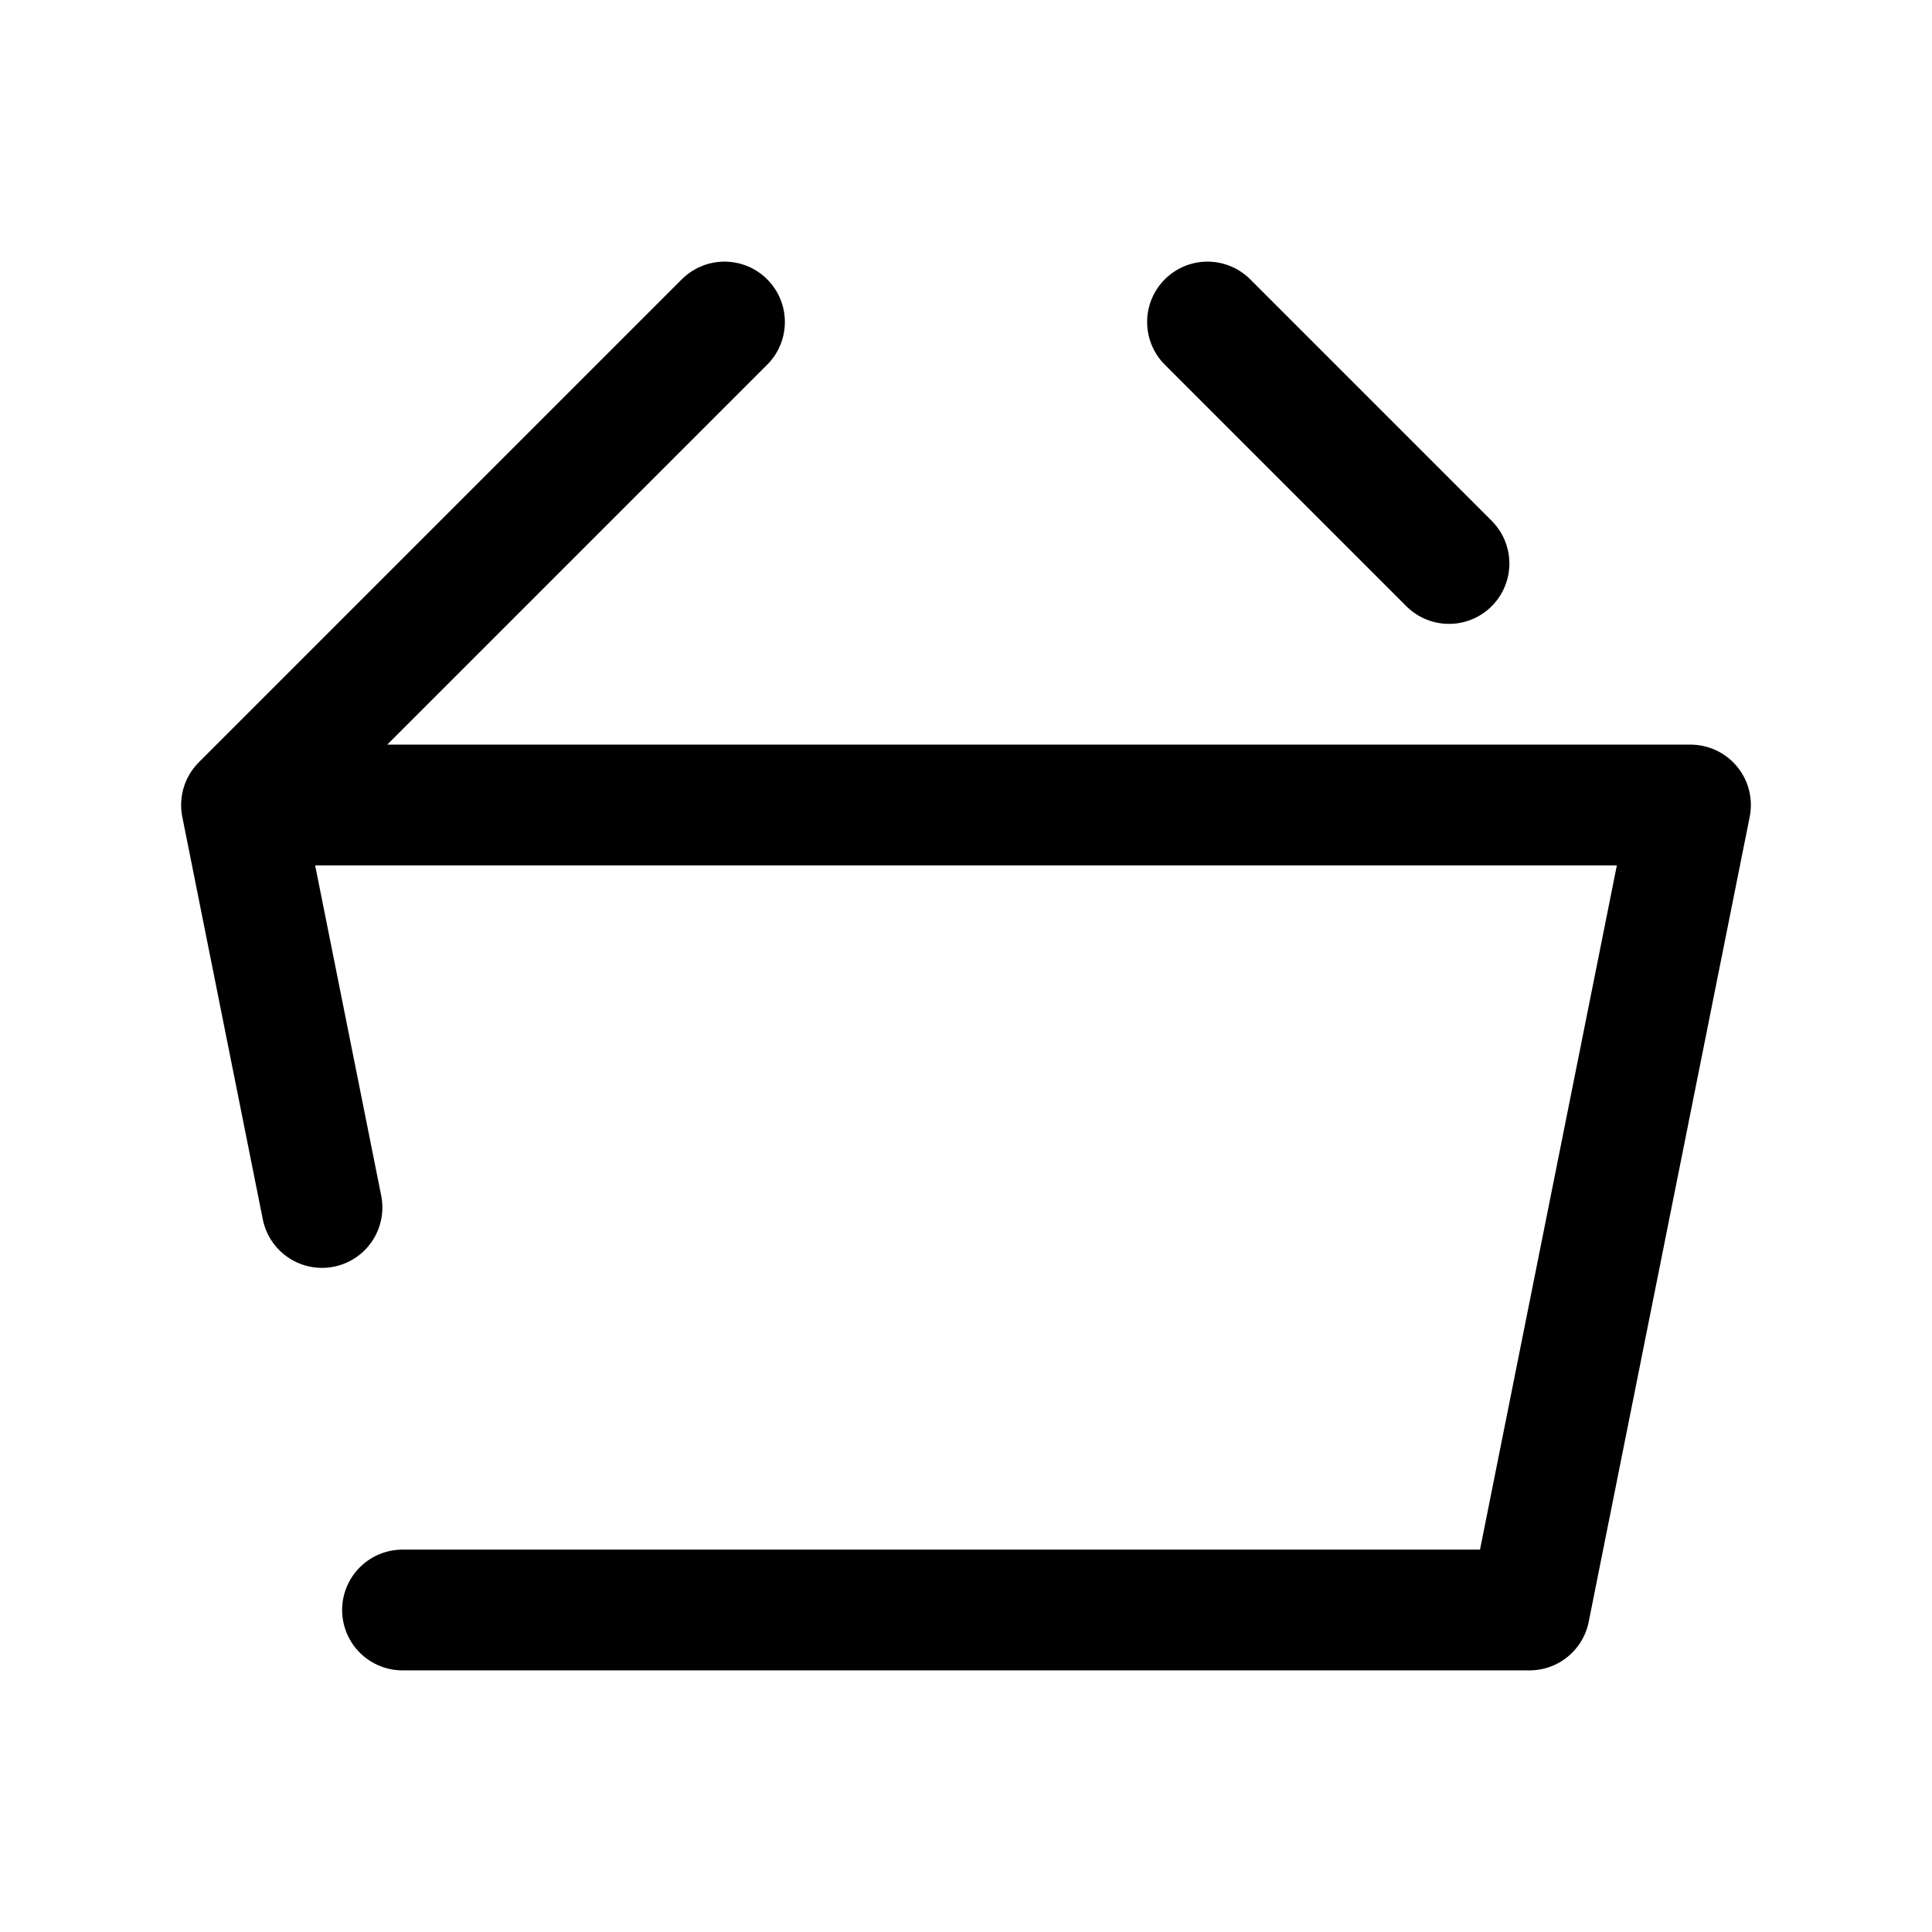
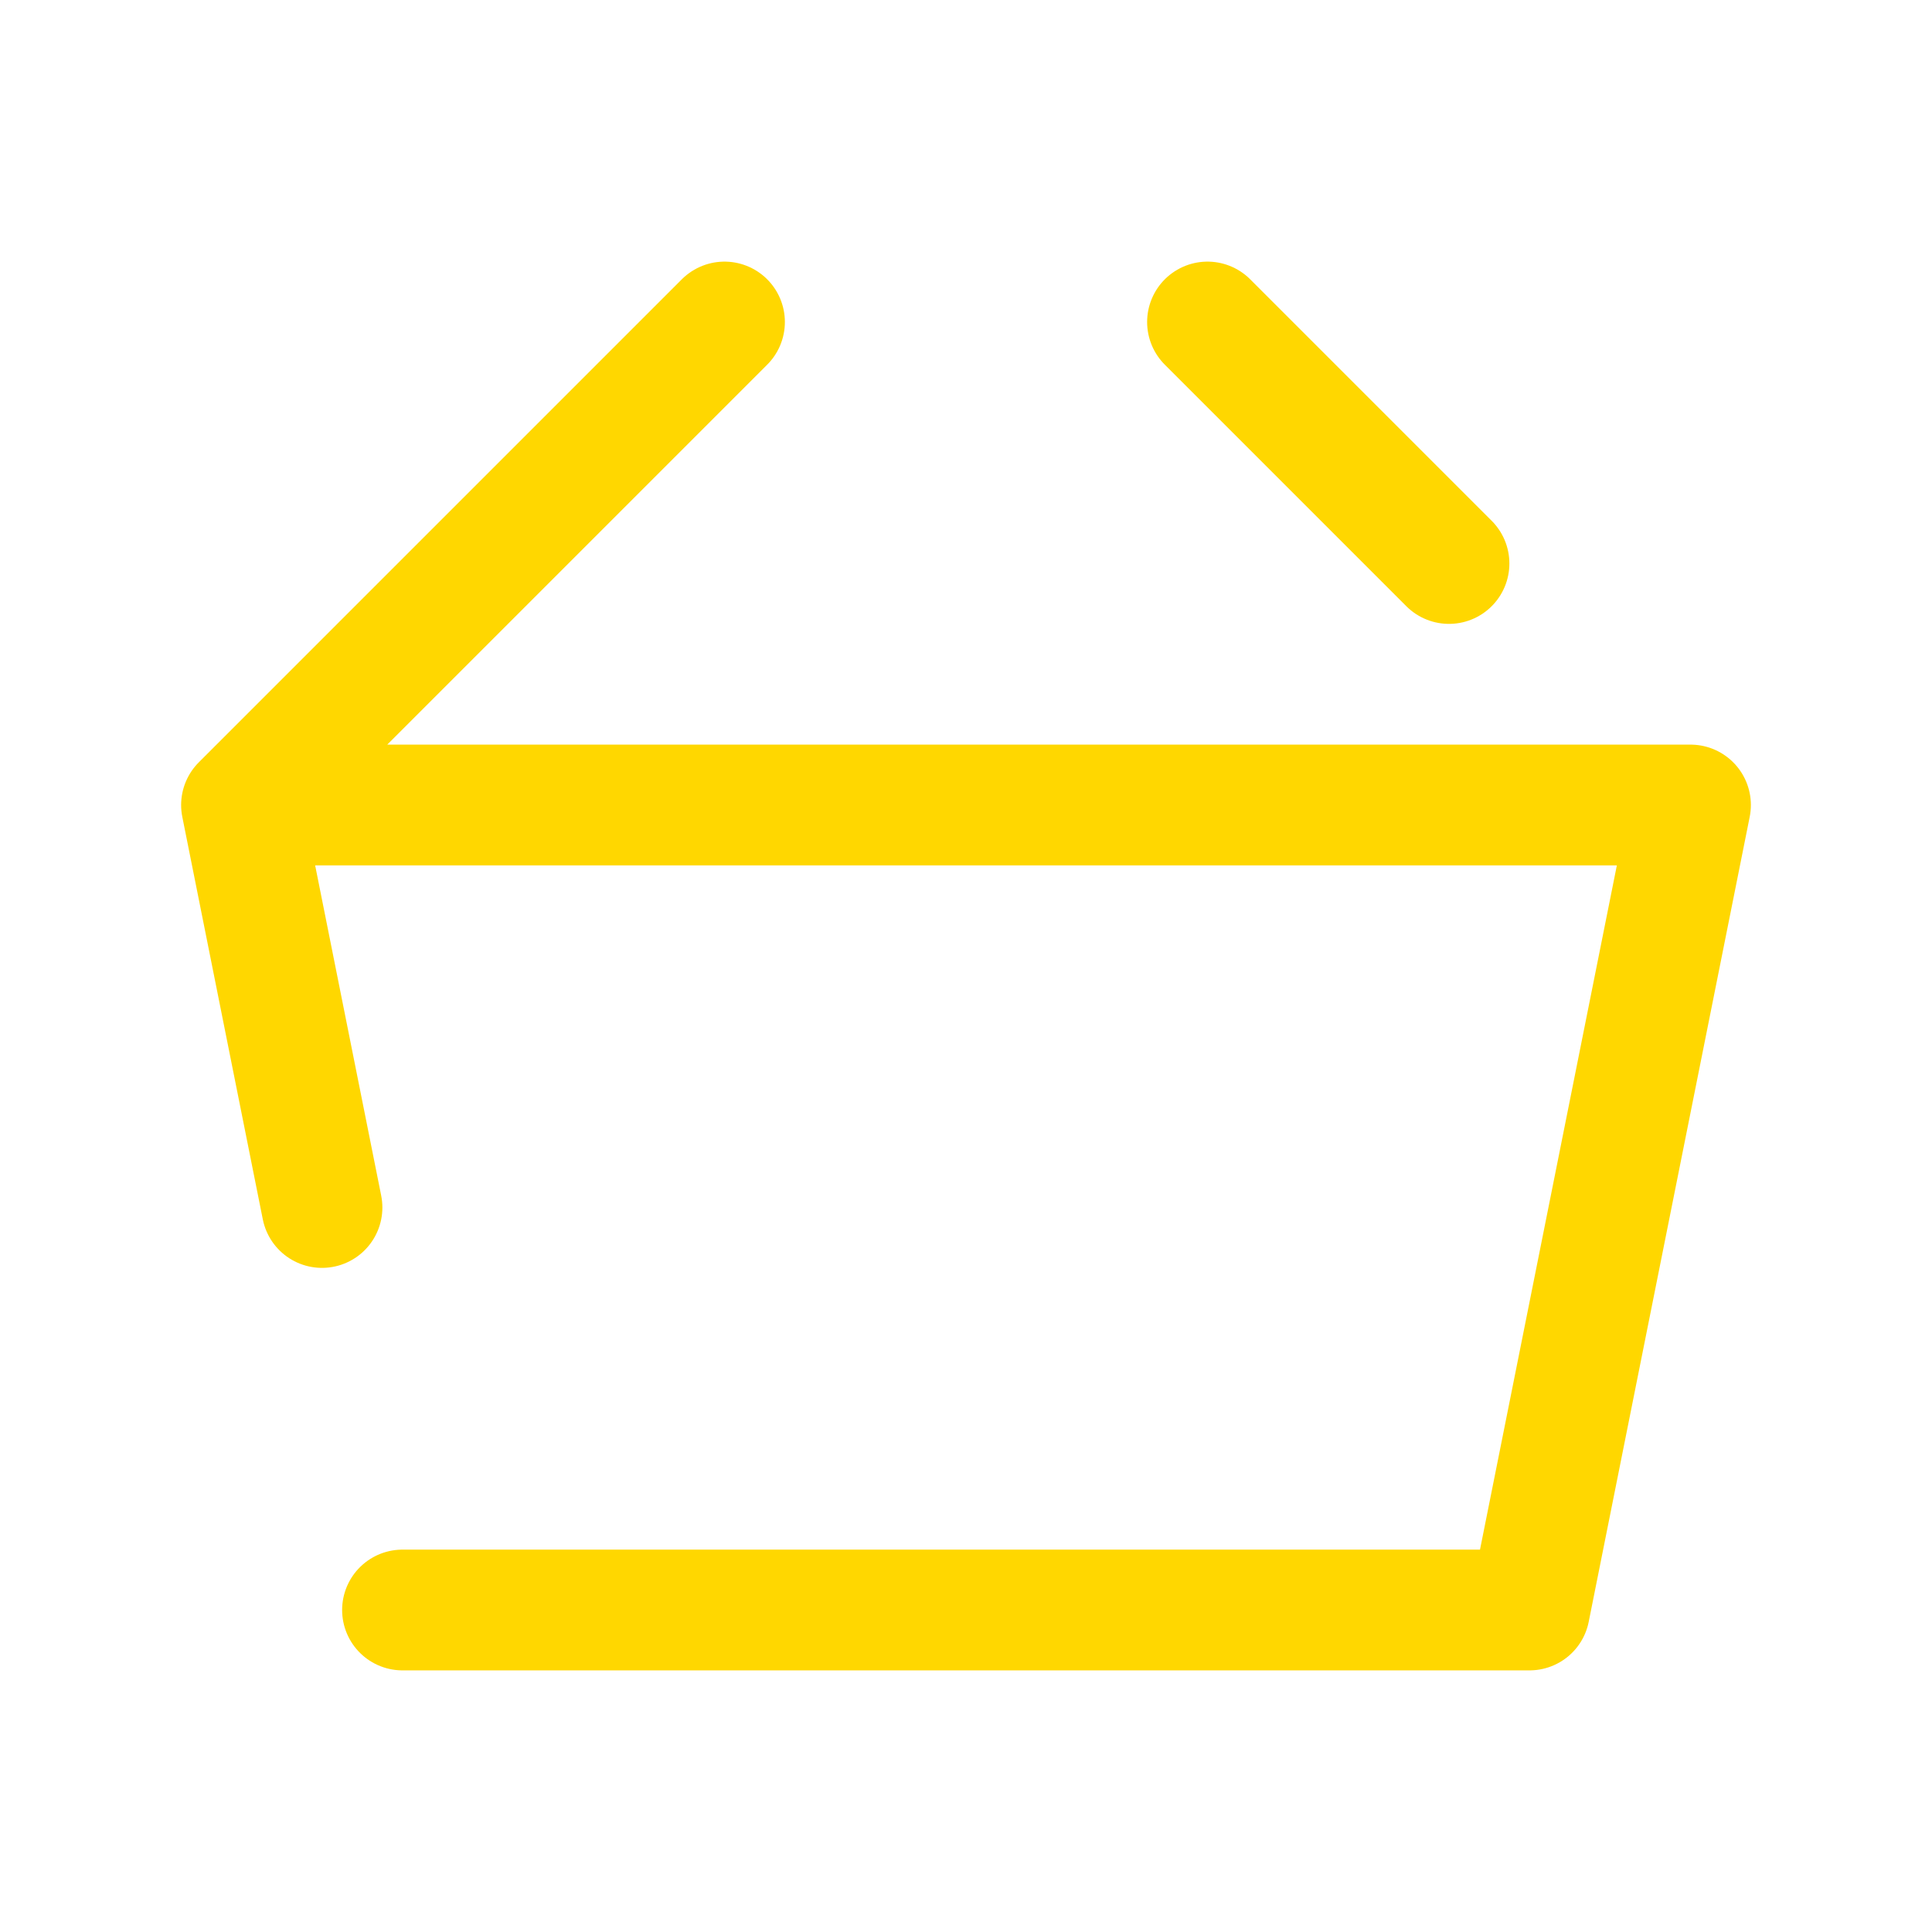
<svg xmlns="http://www.w3.org/2000/svg" width="800px" height="800px" viewBox="0 0 24 24" fill="none">
-   <path d="M3 10H21L19 20H5M3 10L4 15M3 10L9 4M18 7L15 4" stroke="#000000" stroke-width="1.5" stroke-linecap="round" stroke-linejoin="round" />
+   <path d="M3 10H21L19 20H5M3 10L4 15M3 10L9 4M18 7L15 4" stroke="gold" stroke-width="1.5" stroke-linecap="round" stroke-linejoin="round" />
</svg>
